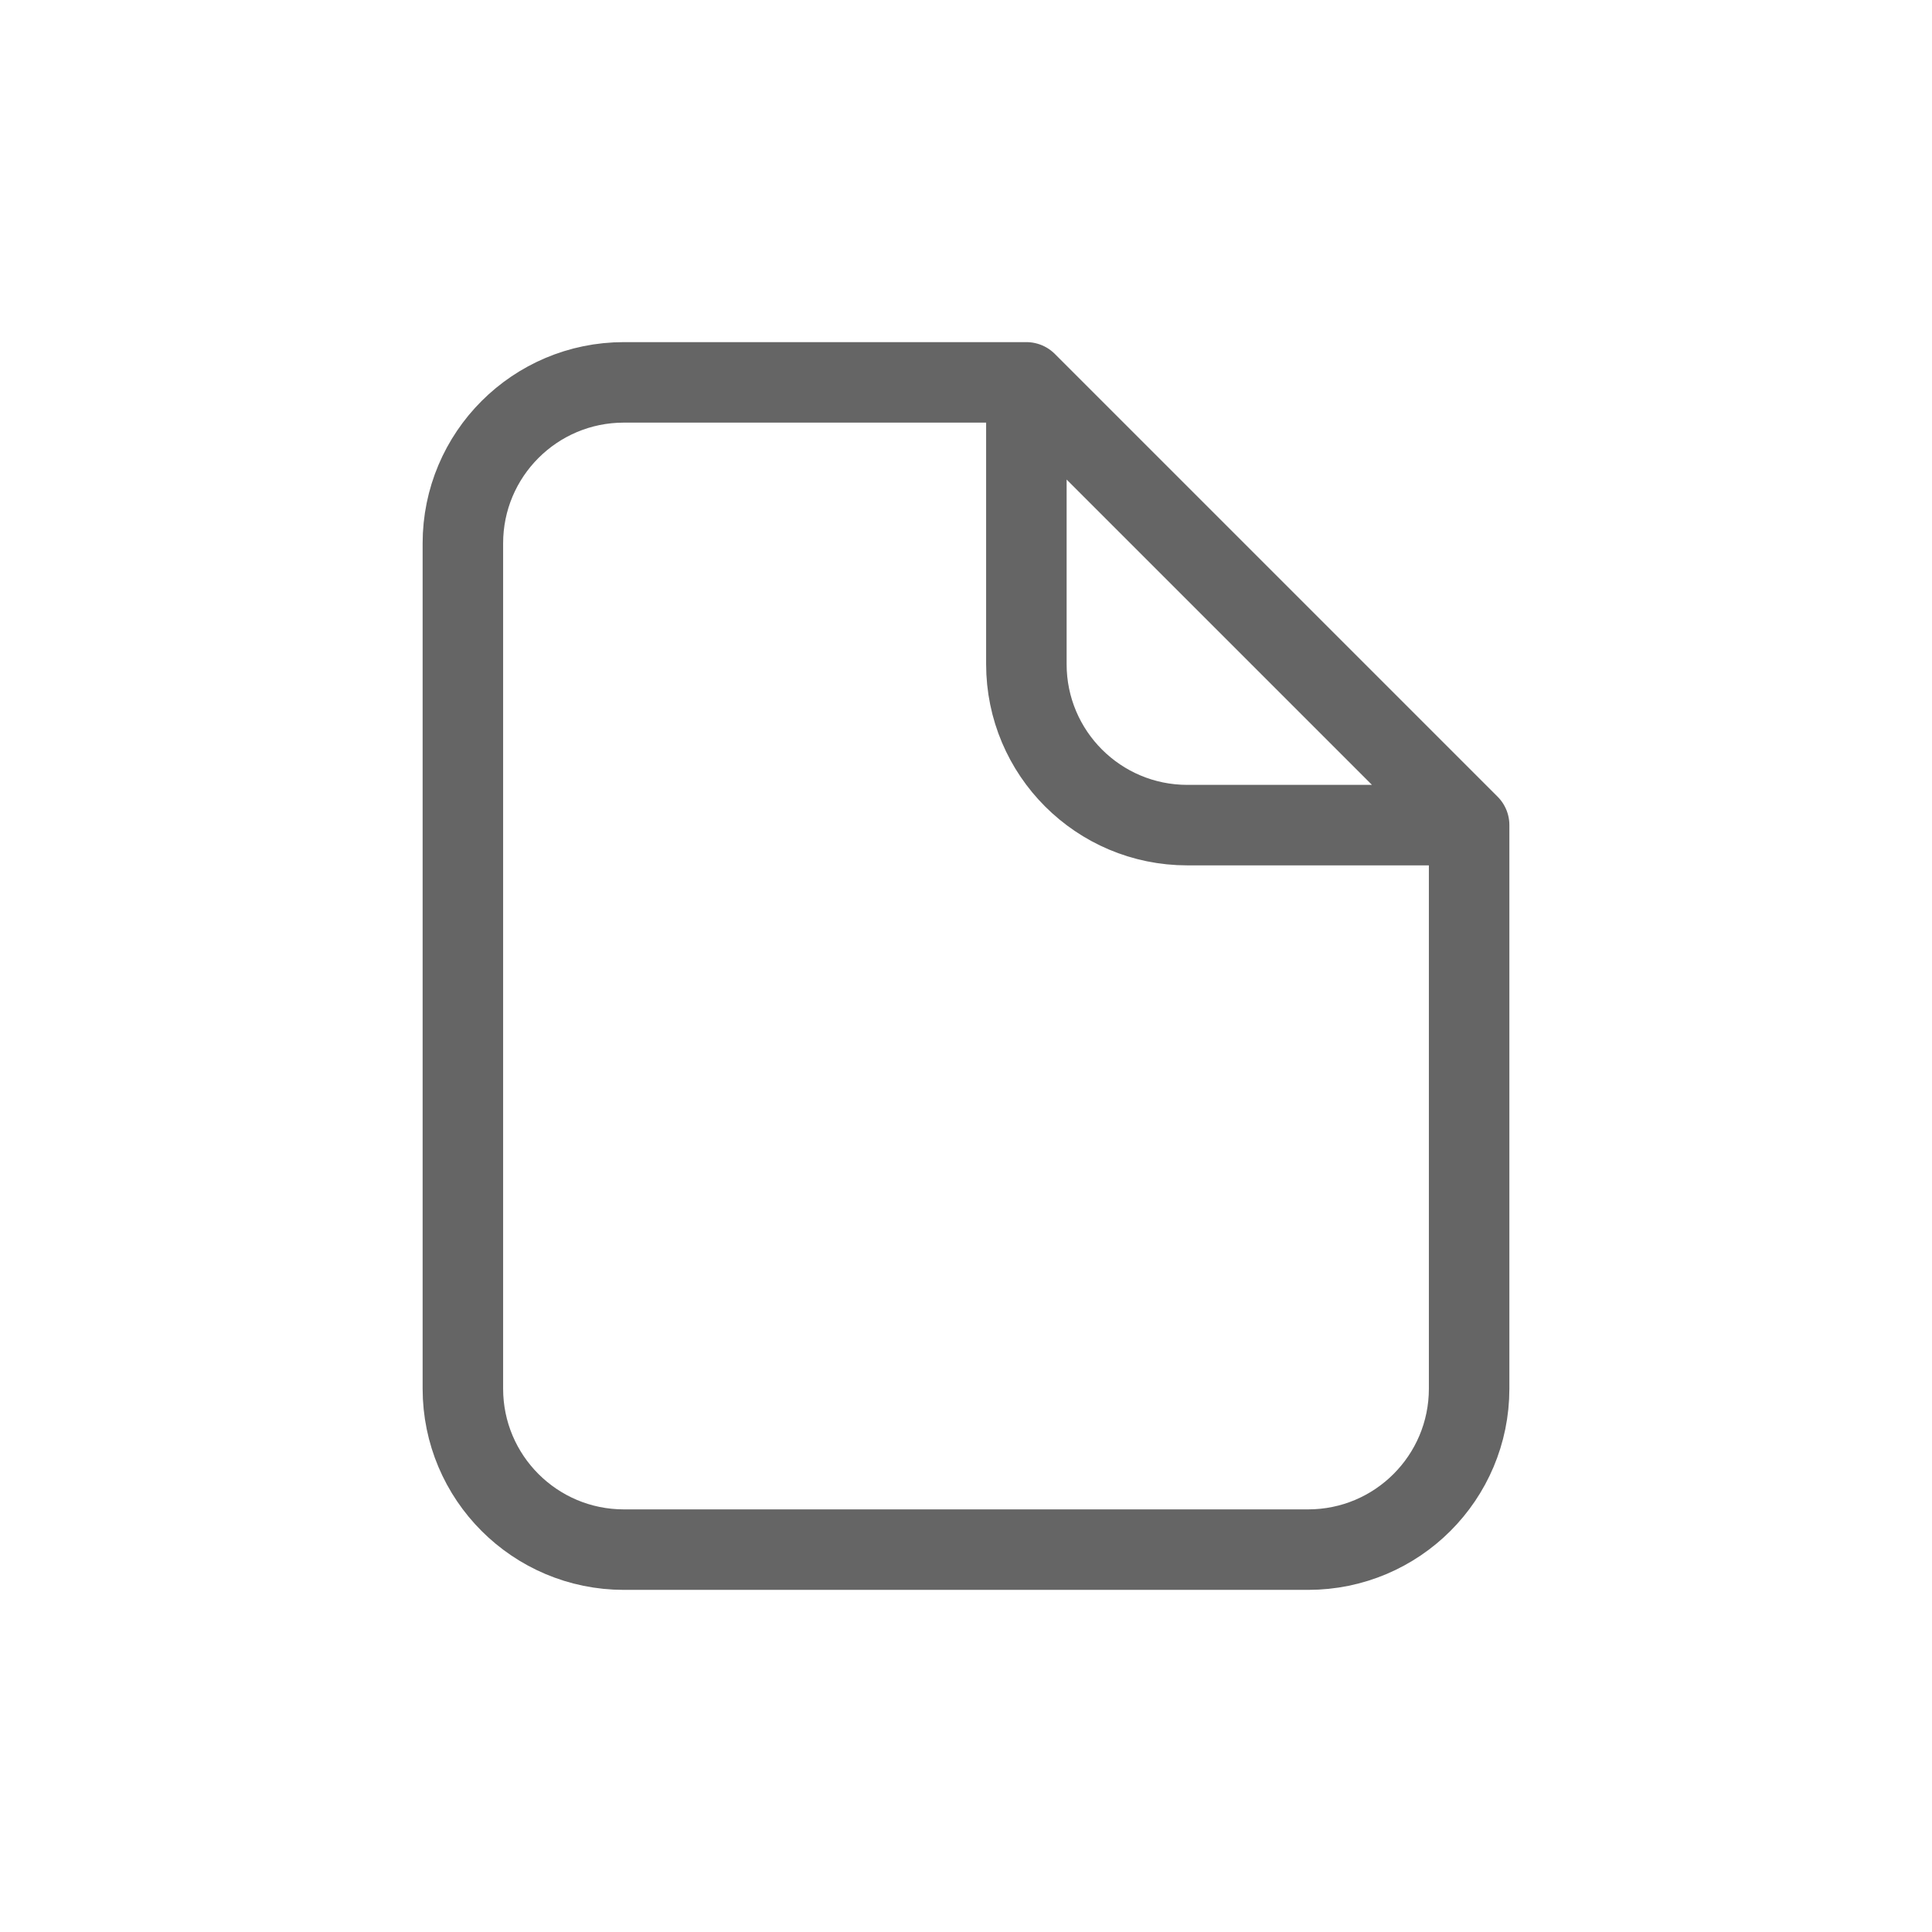
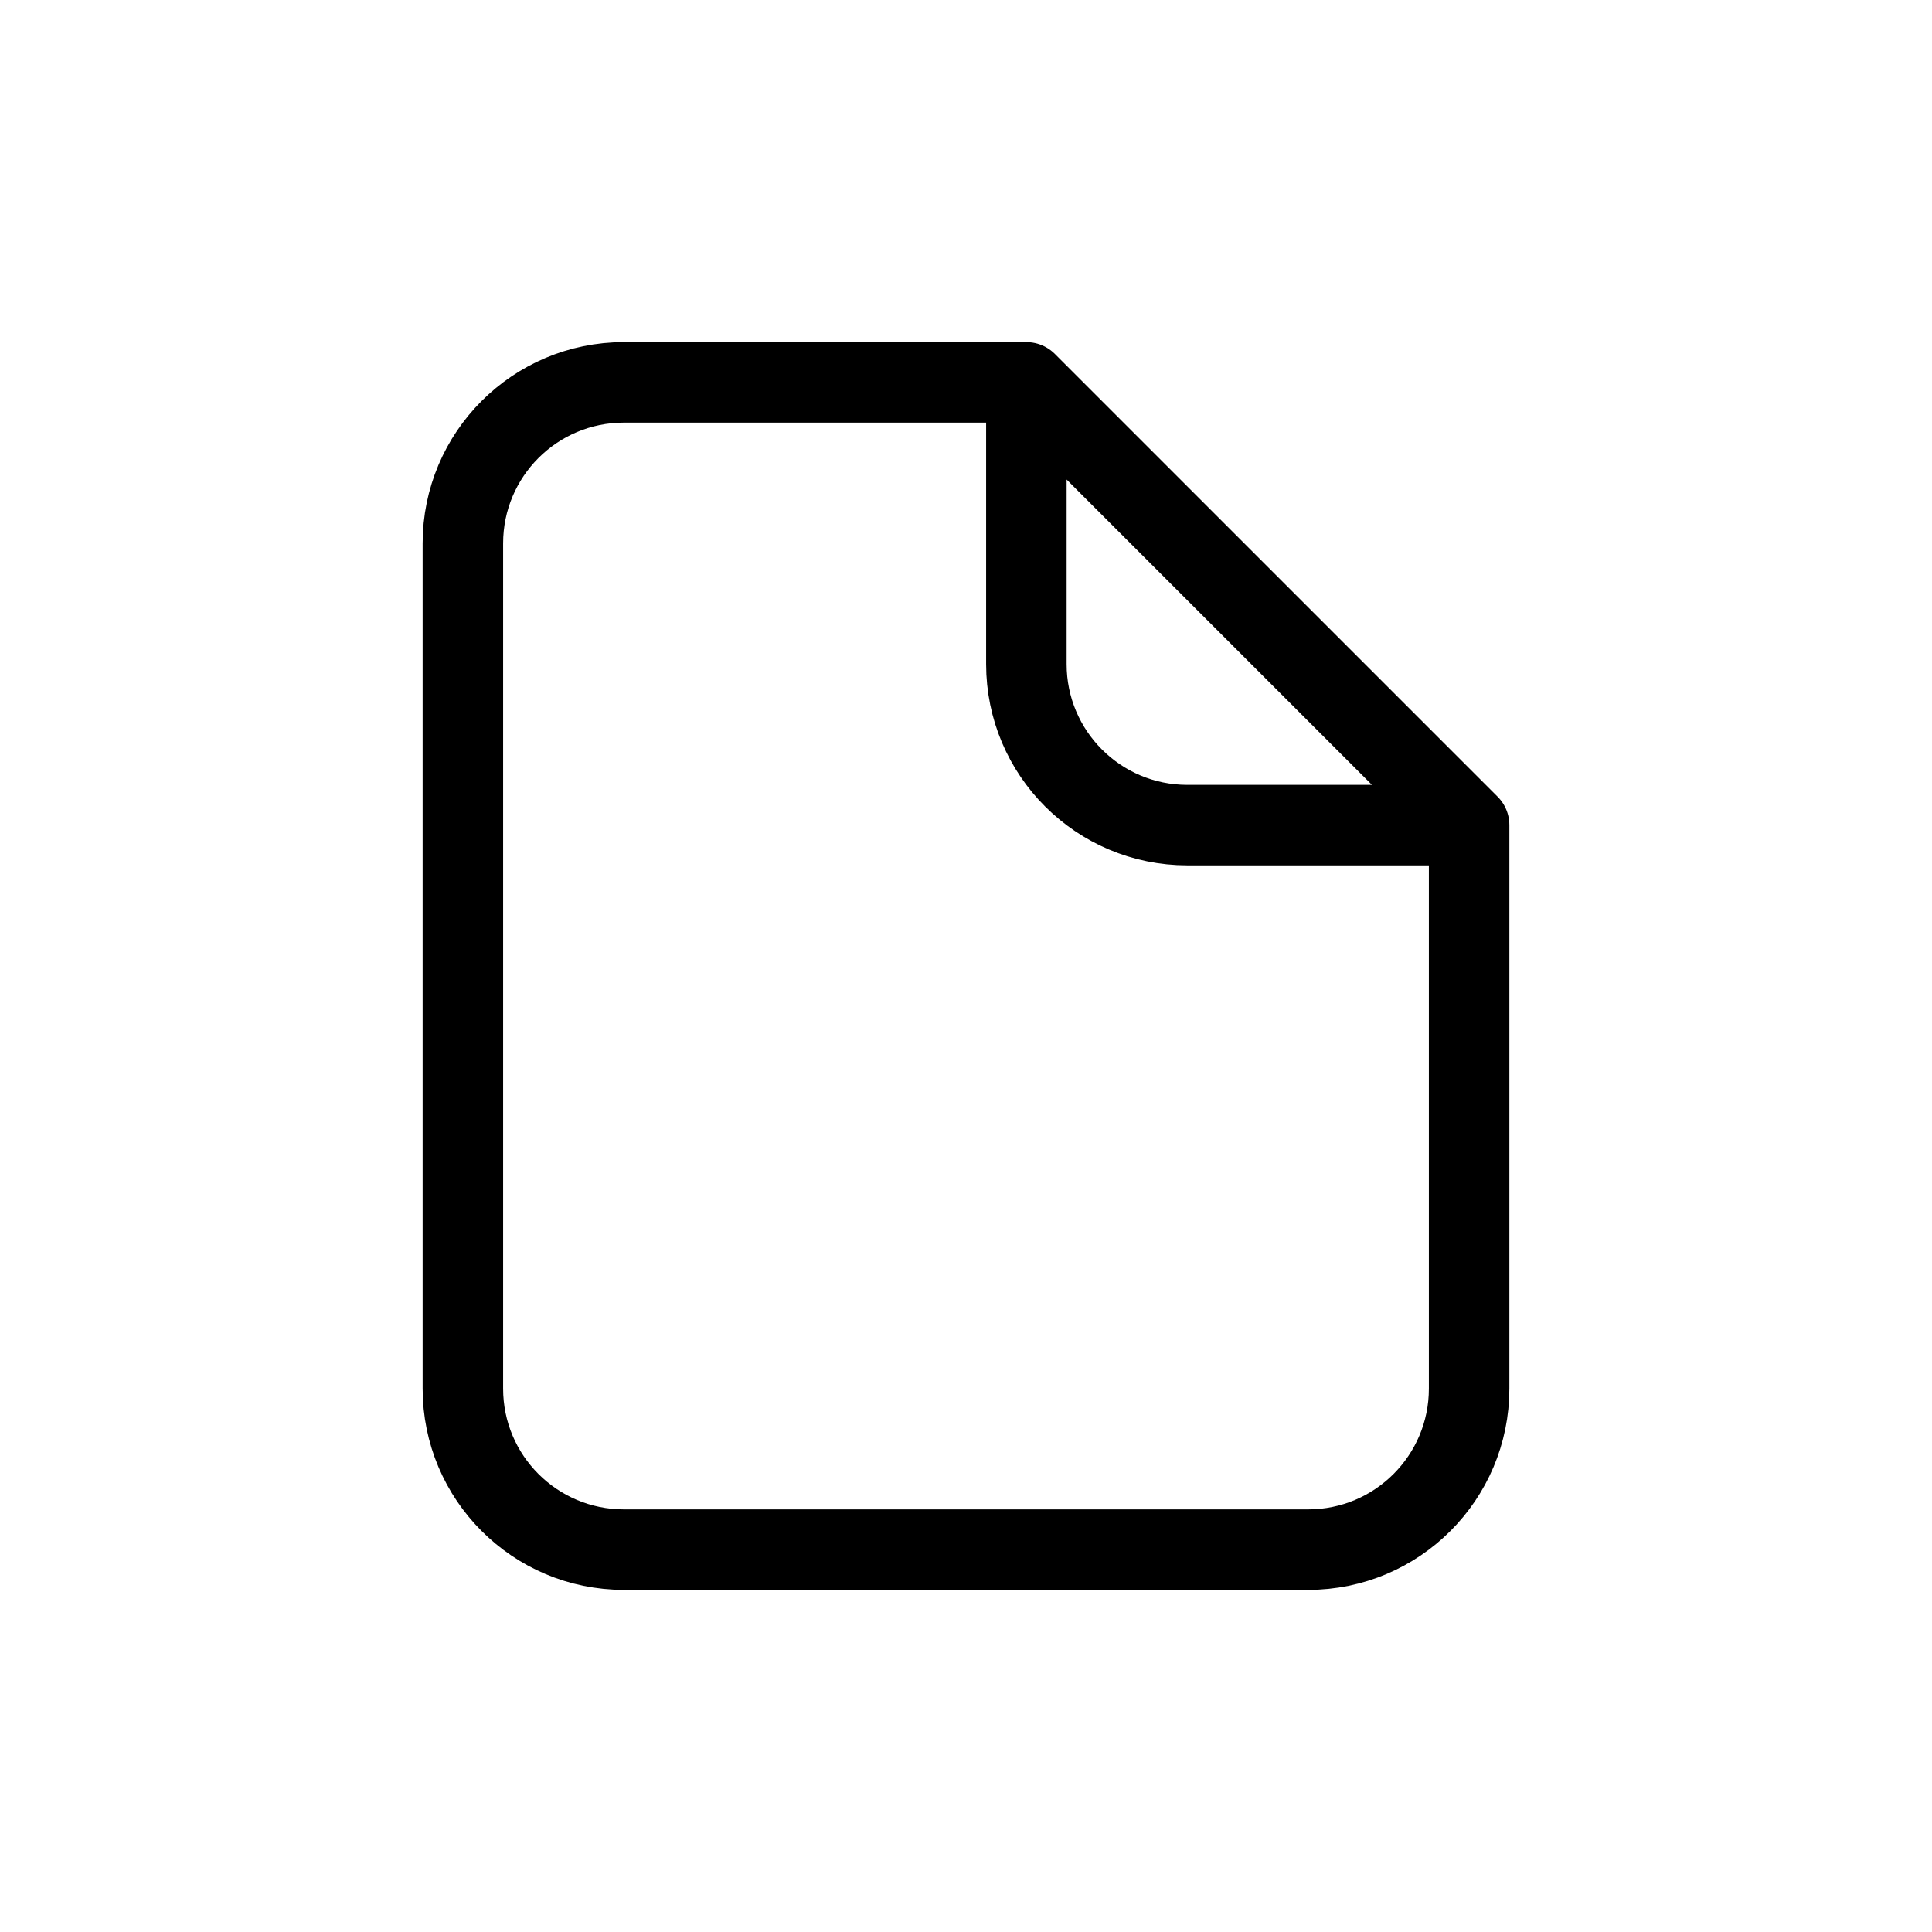
<svg xmlns="http://www.w3.org/2000/svg" width="24" height="24" viewBox="0 0 24 24" fill="none">
-   <path d="M12.75 4.75H7.75C6.645 4.75 5.75 5.645 5.75 6.75V17.25C5.75 18.355 6.645 19.25 7.75 19.25H16.25C17.355 19.25 18.25 18.355 18.25 17.25V10.25M12.75 4.75V8.25C12.75 9.355 13.645 10.25 14.75 10.25H18.25M12.75 4.75L18.25 10.25" stroke="#656565" stroke-linecap="round" stroke-linejoin="round" />
+   <path d="M12.75 4.75H7.75C6.645 4.75 5.75 5.645 5.75 6.75V17.25C5.75 18.355 6.645 19.25 7.75 19.25H16.25C17.355 19.25 18.25 18.355 18.25 17.25V10.25M12.75 4.75V8.25C12.75 9.355 13.645 10.25 14.75 10.25H18.25M12.75 4.75L18.25 10.25" stroke="currentColor" stroke-linecap="round" stroke-linejoin="round" />
</svg>
